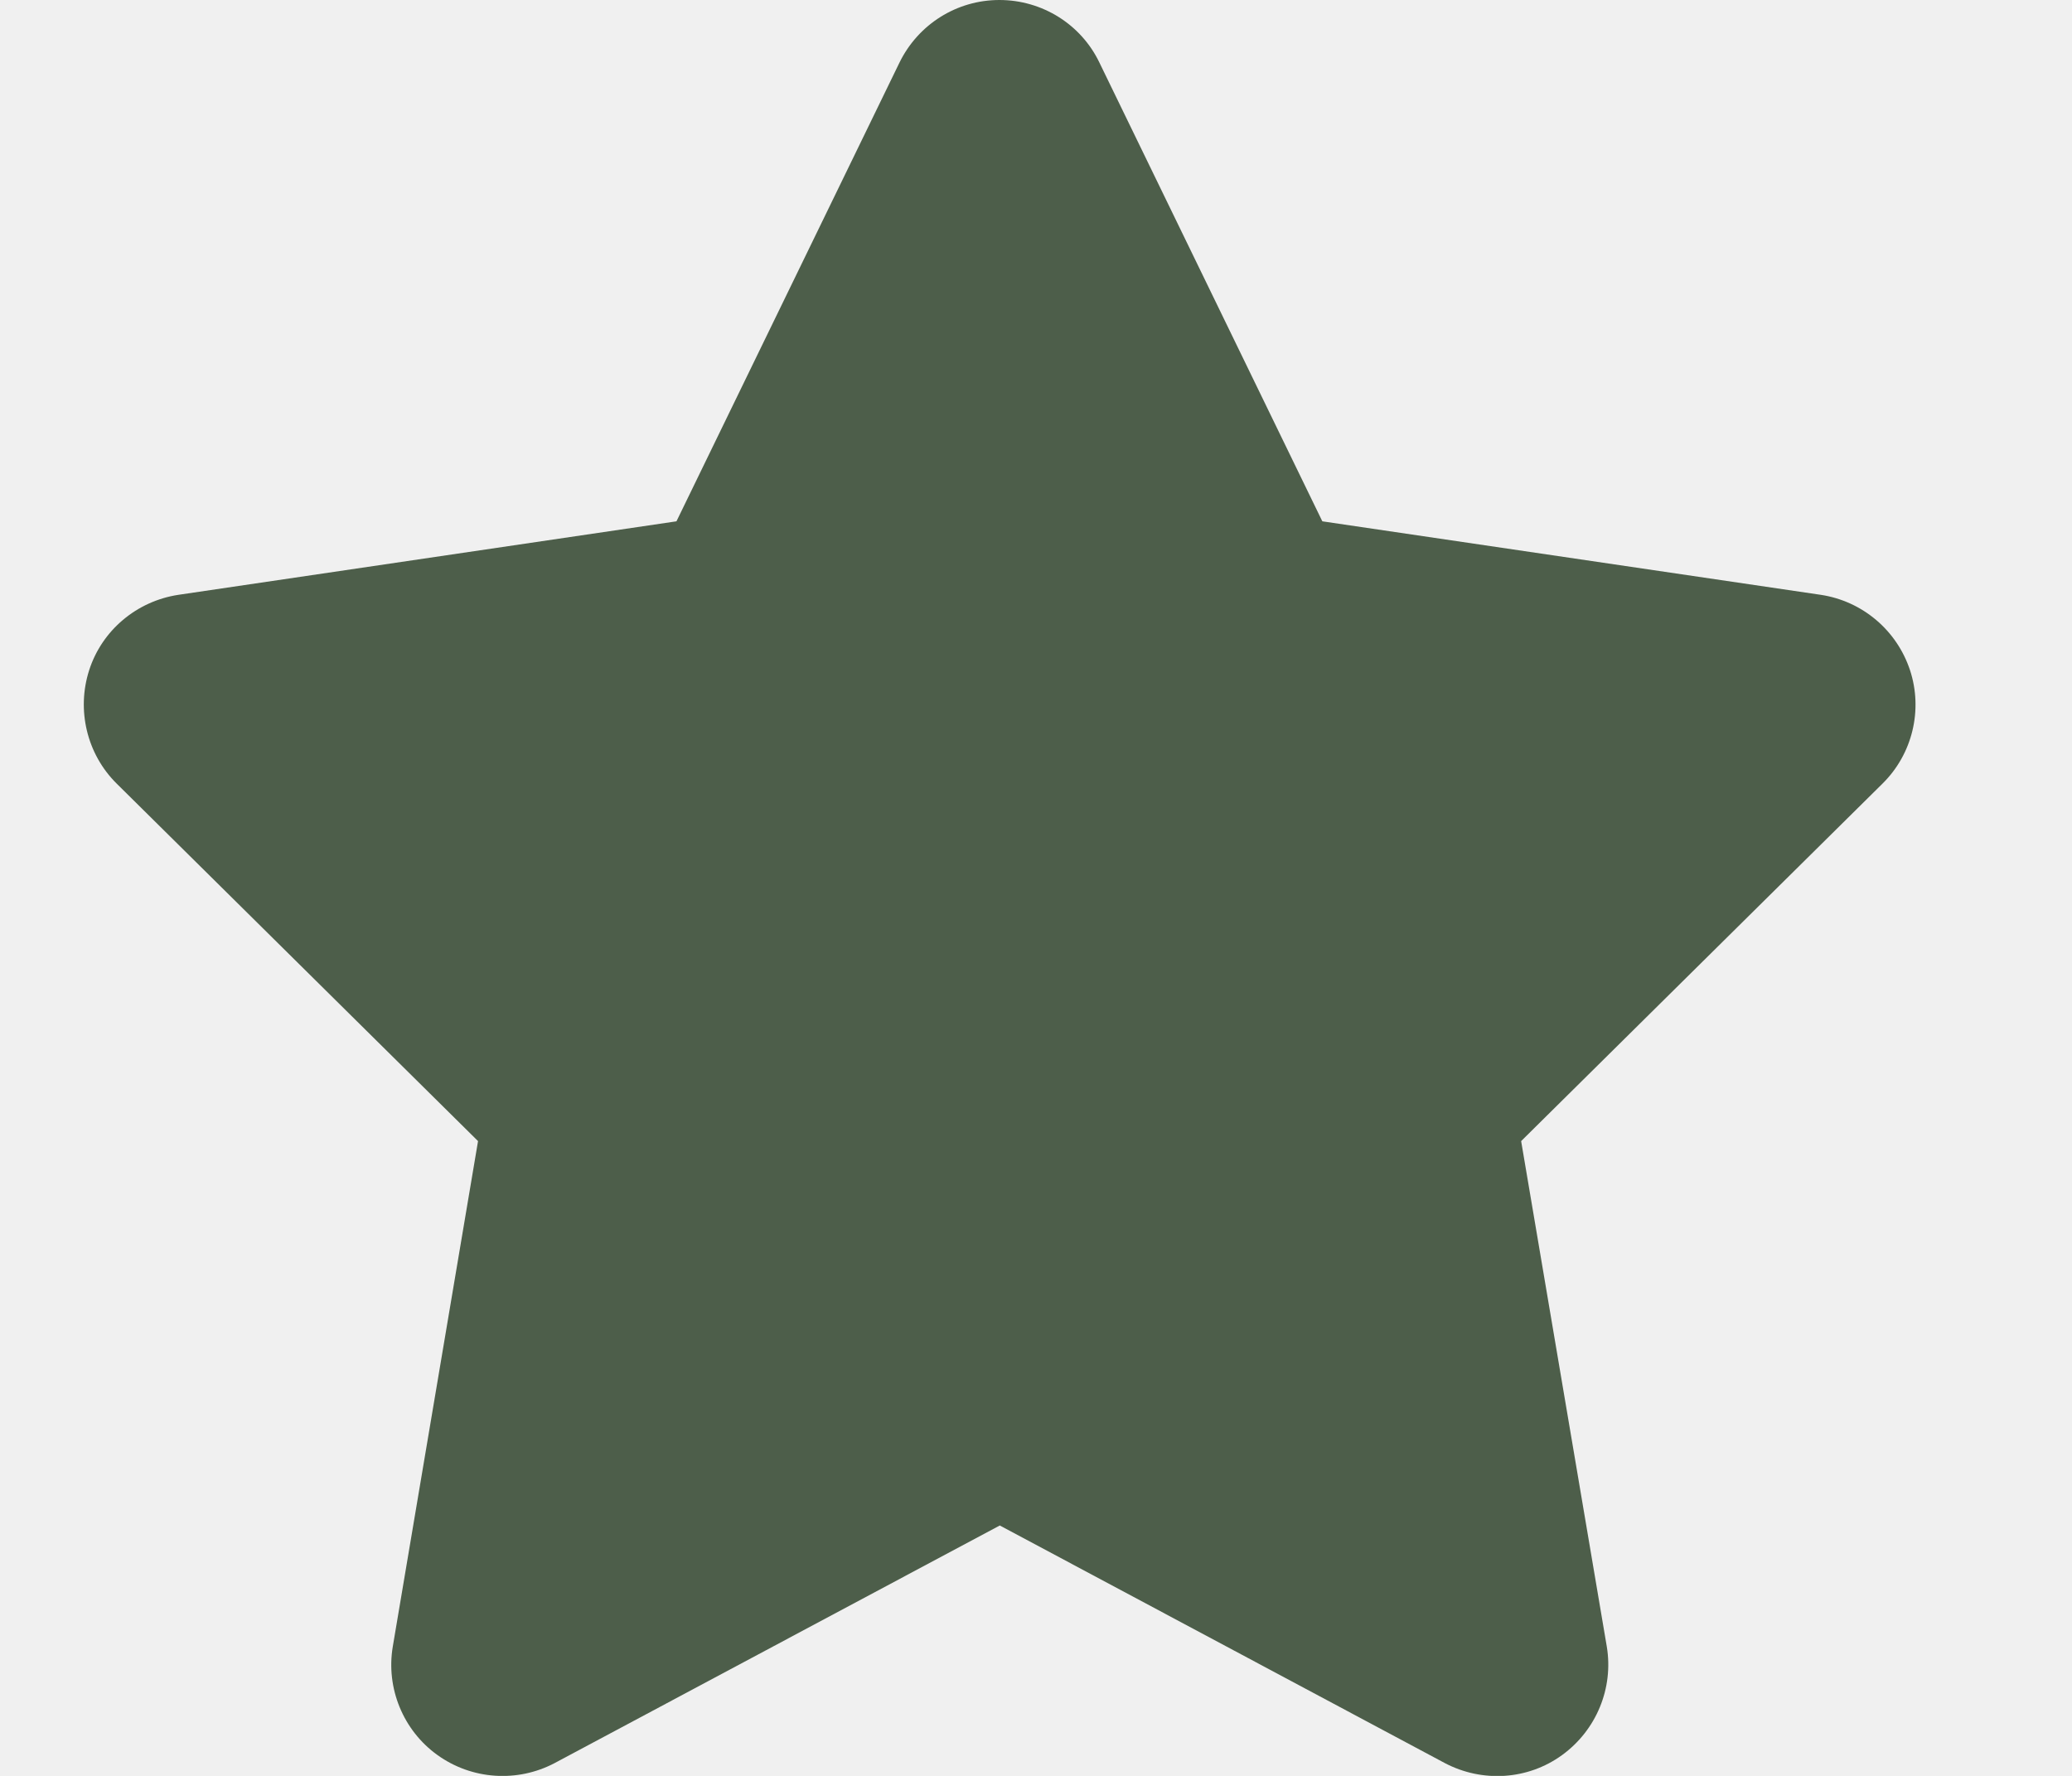
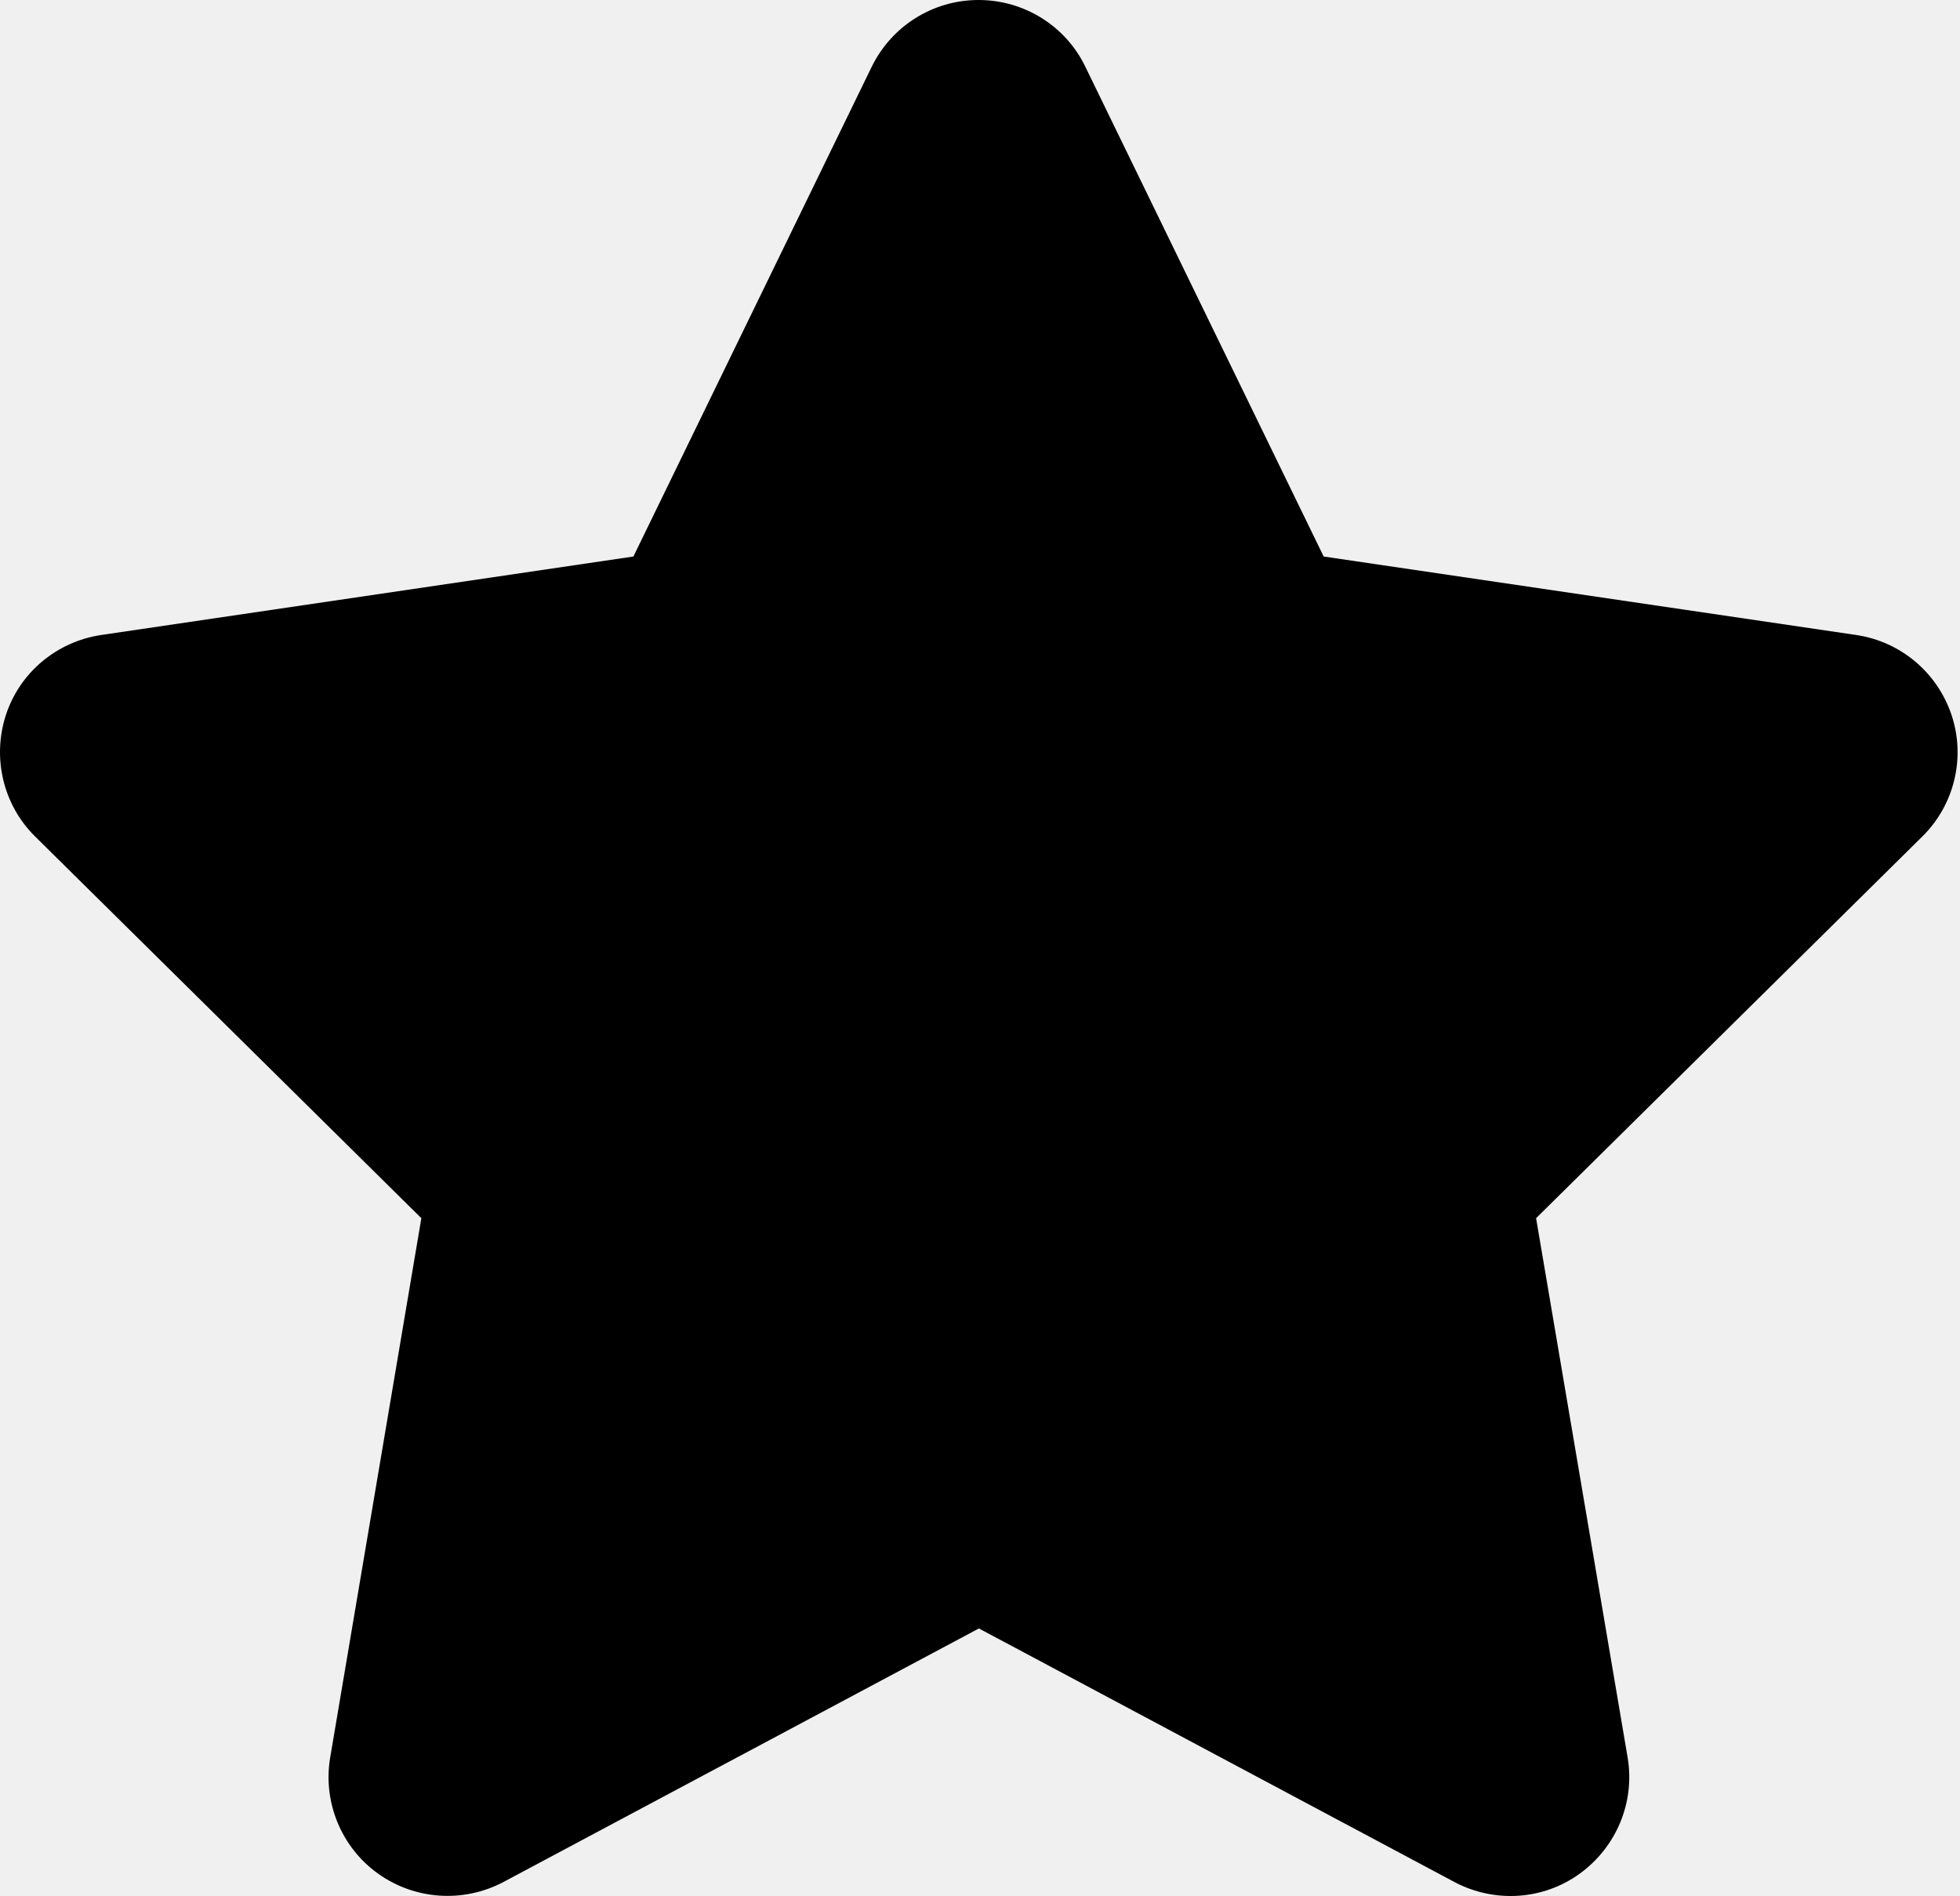
- <svg xmlns="http://www.w3.org/2000/svg" width="21" height="18" viewBox="0 0 21 18" fill="none">
-   <g clip-path="url(#clip0_684_713)">
-     <path d="M11.142 0.633C10.956 0.246 10.562 0 10.129 0C9.697 0 9.307 0.246 9.117 0.633L6.856 5.284L1.808 6.029C1.386 6.093 1.034 6.388 0.904 6.792C0.774 7.196 0.88 7.643 1.182 7.942L4.845 11.566L3.981 16.689C3.91 17.11 4.086 17.54 4.434 17.789C4.782 18.039 5.243 18.07 5.622 17.87L10.133 15.462L14.643 17.87C15.023 18.07 15.484 18.042 15.832 17.789C16.18 17.536 16.355 17.11 16.285 16.689L15.417 11.566L19.08 7.942C19.383 7.643 19.491 7.196 19.358 6.792C19.224 6.388 18.876 6.093 18.454 6.029L13.402 5.284L11.142 0.633Z" fill="#4D5E4A" />
-   </g>
-   <defs>
-     <clipPath id="clip0_684_713">
-       <rect width="20.25" height="18" fill="white" />
-     </clipPath>
-   </defs>
+ <svg xmlns="http://www.w3.org/2000/svg" width="547" height="529" viewBox="0 0 547 529" fill="none">
+   <path d="M302.887 18.598C297.405 7.232 285.816 0 273.091 0C260.366 0 248.882 7.232 243.295 18.598L176.771 155.29L28.202 177.194C15.787 179.054 5.441 187.733 1.613 199.615C-2.215 211.497 0.889 224.618 9.786 233.401L117.592 339.924L92.141 490.462C90.071 502.859 95.244 515.466 105.487 522.802C115.729 530.137 129.283 531.066 140.456 525.176L273.194 454.402L405.934 525.176C417.109 531.066 430.66 530.24 440.904 522.802C451.146 515.361 456.319 502.859 454.25 490.462L428.695 339.924L536.5 233.401C545.399 224.618 548.604 211.497 544.673 199.615C540.741 187.733 530.5 179.054 518.084 177.194L369.414 155.29L302.887 18.598Z" fill="black" />
</svg>
